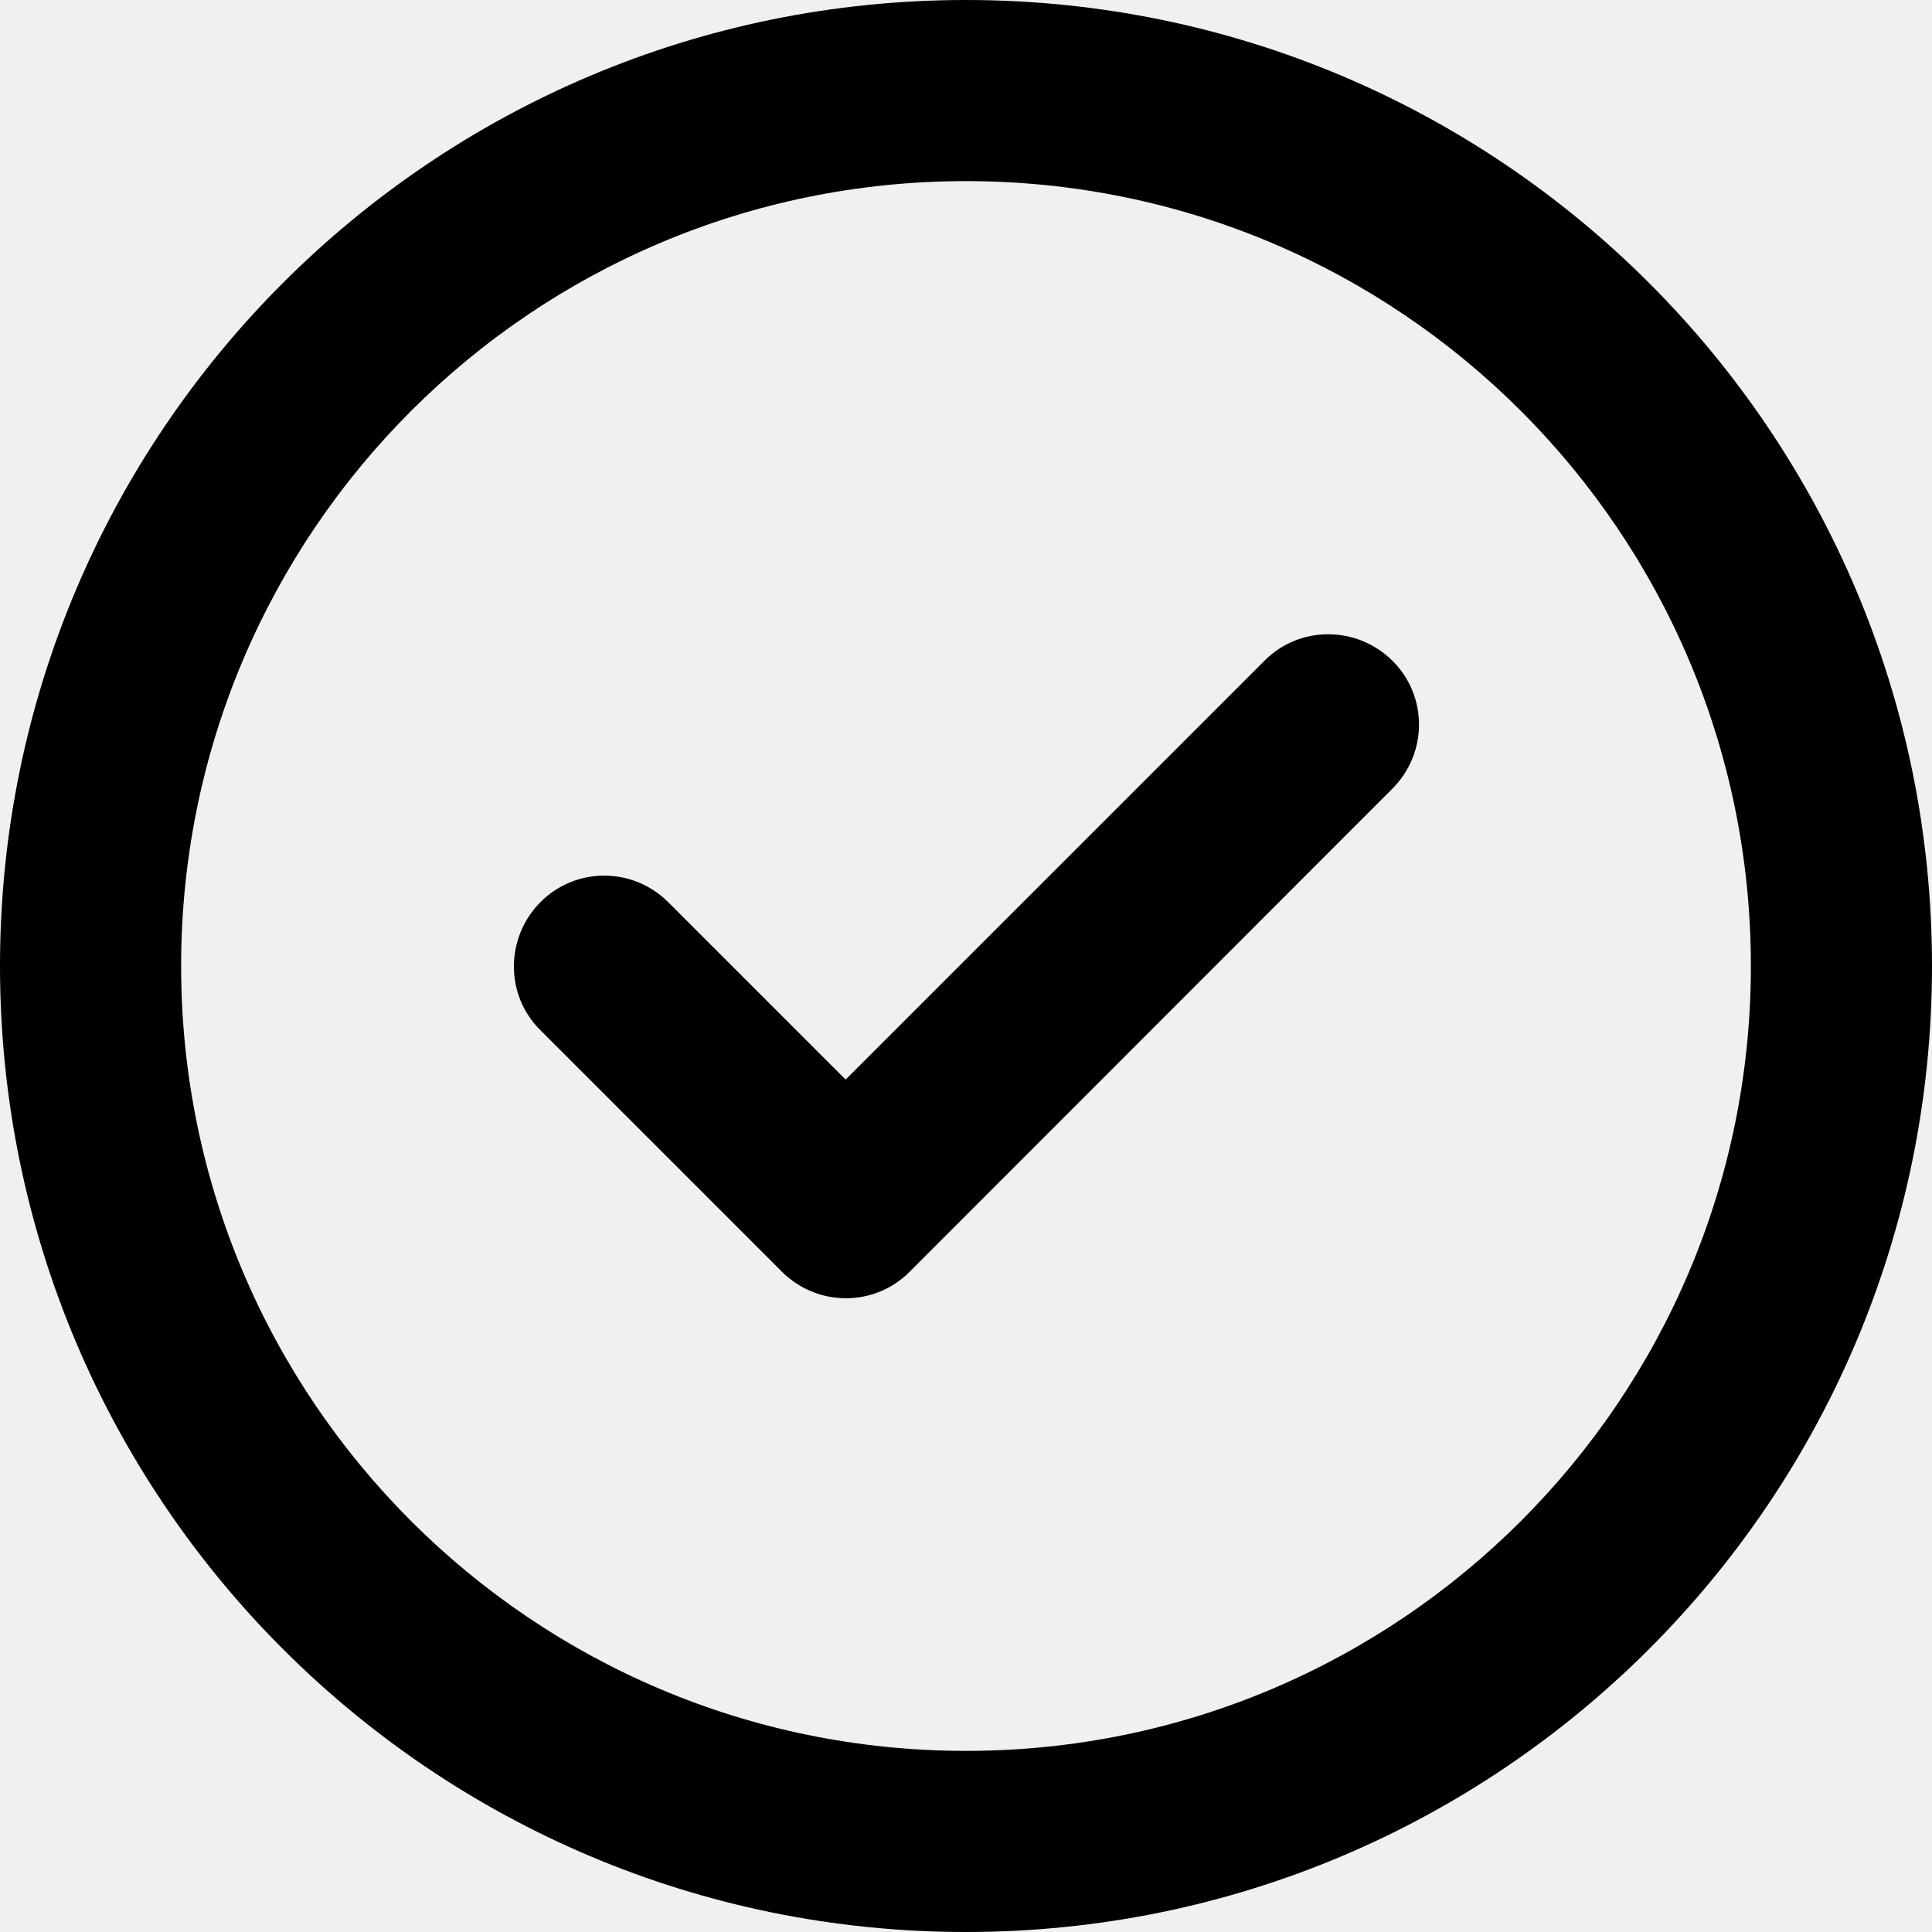
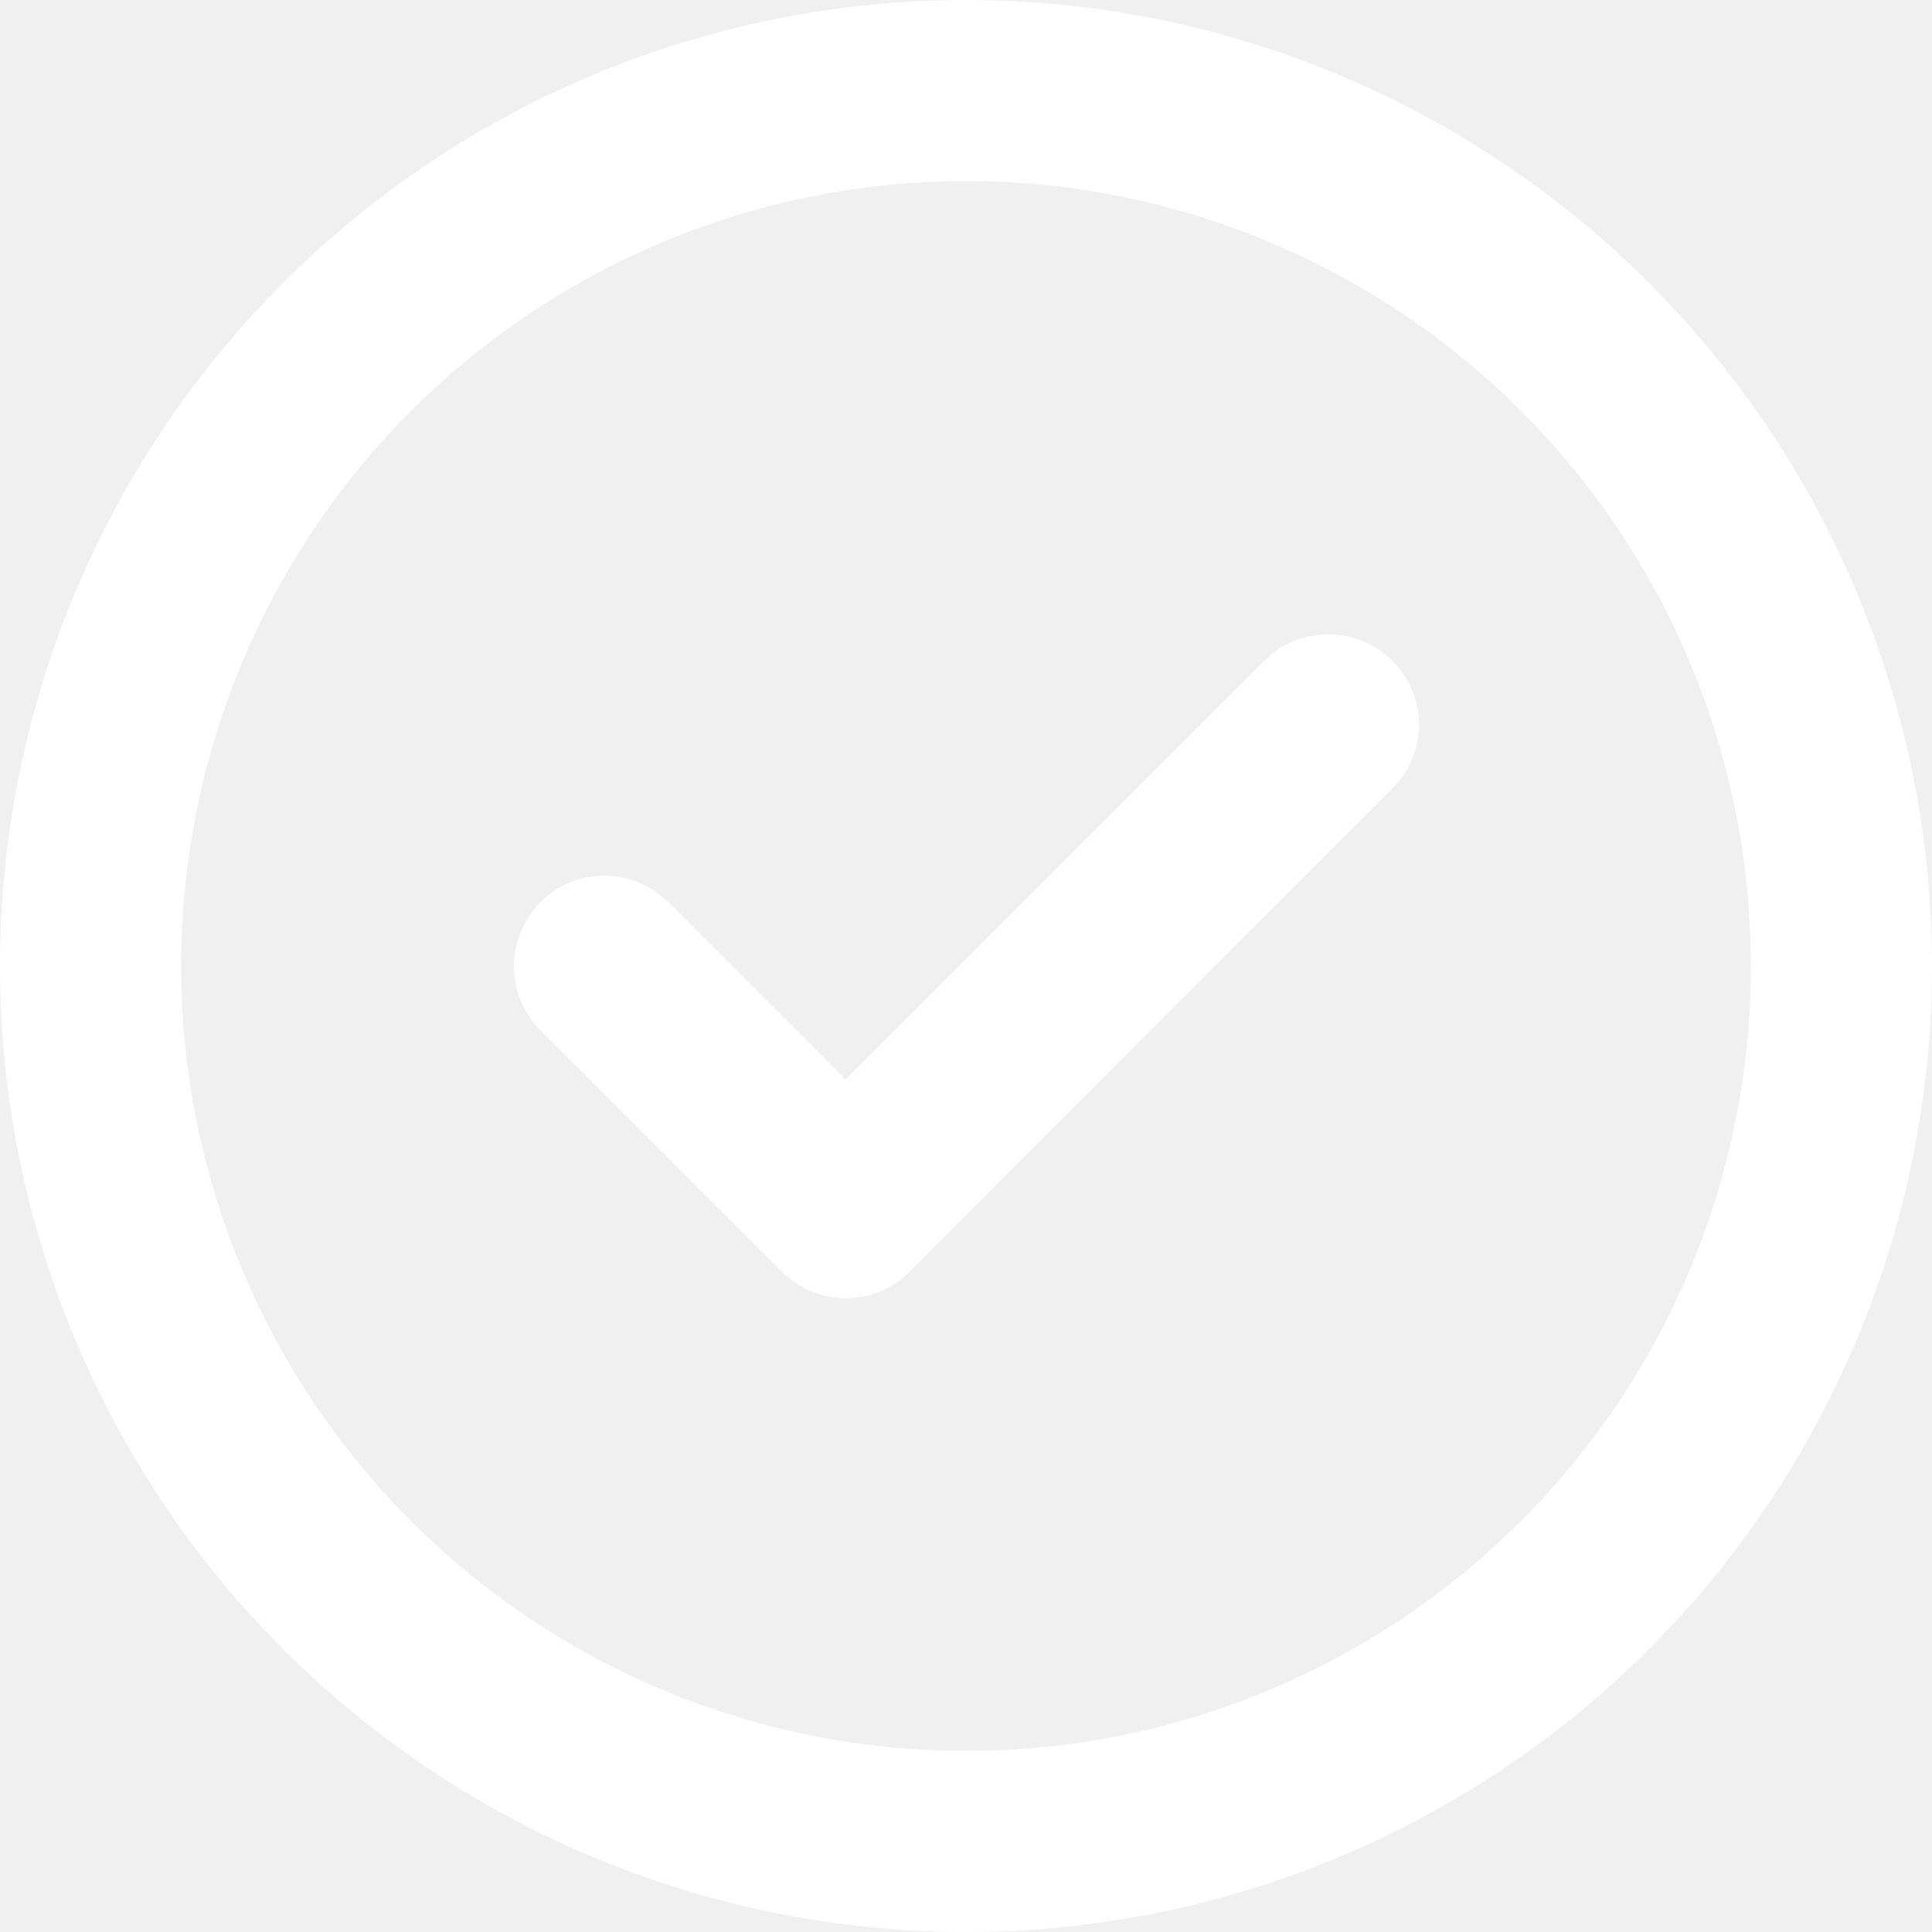
- <svg xmlns="http://www.w3.org/2000/svg" viewBox="0 0 512 512">
-   <path d="M256 48a208 208 0 1 1 0 416 208 208 0 1 1 0-416zm0 464A256 256 0 1 0 256 0a256 256 0 1 0 0 512zM369 209c9.4-9.4 9.4-24.6 0-33.9s-24.6-9.4-33.9 0l-111 111-47-47c-9.4-9.4-24.6-9.4-33.9 0s-9.4 24.6 0 33.9l64 64c9.4 9.4 24.6 9.4 33.9 0L369 209z" />
+ <svg xmlns="http://www.w3.org/2000/svg" width="512" height="512" viewBox="0 0 512 512" fill="none">
+   <g clip-path="url(#clip0_79_271)">
+     <path d="M256 48C311.165 48 364.071 69.914 403.078 108.922C442.086 147.929 464 200.835 464 256C464 311.165 442.086 364.071 403.078 403.078C364.071 442.086 311.165 464 256 464C200.835 464 147.929 442.086 108.922 403.078C69.914 364.071 48 311.165 48 256C48 200.835 69.914 147.929 108.922 108.922C147.929 69.914 200.835 48 256 48ZM256 512C323.895 512 389.01 485.029 437.019 437.019C485.029 389.01 512 323.895 512 256C512 188.105 485.029 122.99 437.019 74.981C389.01 26.971 323.895 0 256 0C188.105 0 122.99 26.971 74.981 74.981C26.971 122.99 0 188.105 0 256C0 323.895 26.971 389.01 74.981 437.019C122.99 485.029 188.105 512 256 512ZM369 209C378.4 199.6 378.4 184.4 369 175.1C359.6 165.8 344.4 165.7 335.1 175.1L224.1 286.1L177.1 239.1C167.7 229.7 152.5 229.7 143.2 239.1C133.9 248.5 133.8 263.7 143.2 273L207.2 337C216.6 346.4 231.8 346.4 241.1 337L369 209Z" fill="white" />
+   </g>
+   <defs>
+     <clipPath id="clip0_79_271">
+       <rect width="512" height="512" fill="white" />
+     </clipPath>
+   </defs>
</svg>
